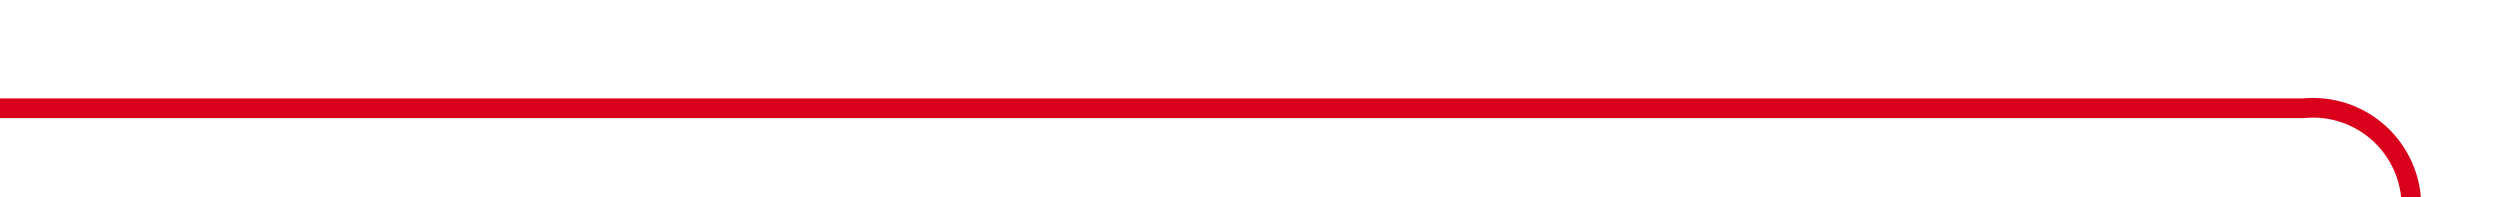
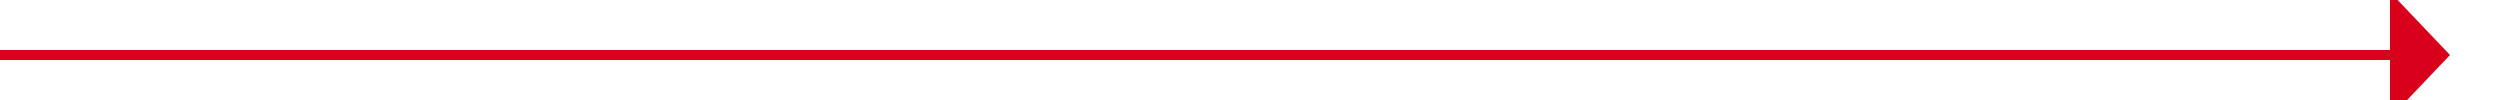
- <svg xmlns="http://www.w3.org/2000/svg" version="1.1" width="127px" height="10px" preserveAspectRatio="xMinYMid meet" viewBox="1148 1158  127 8">
-   <path d="M 1148 1162.5  L 1265 1162.5  A 5 5 0 0 1 1270.5 1167.5 L 1270.5 1399  A 5 5 0 0 0 1275.5 1404.5 L 1388 1404.5  " stroke-width="1" stroke="#d9001b" fill="none" />
+ <svg xmlns="http://www.w3.org/2000/svg" version="1.1" width="250px" height="10px" preserveAspectRatio="xMinYMid meet" viewBox="1148 1400  250 8">
+   <path d="M 1148 1404.5  L 1388 1404.5  " stroke-width="1" stroke="#d9001b" fill="none" />
  <path d="M 1387 1410.8  L 1393 1404.5  L 1387 1398.2  L 1387 1410.8  Z " fill-rule="nonzero" fill="#d9001b" stroke="none" />
</svg>
